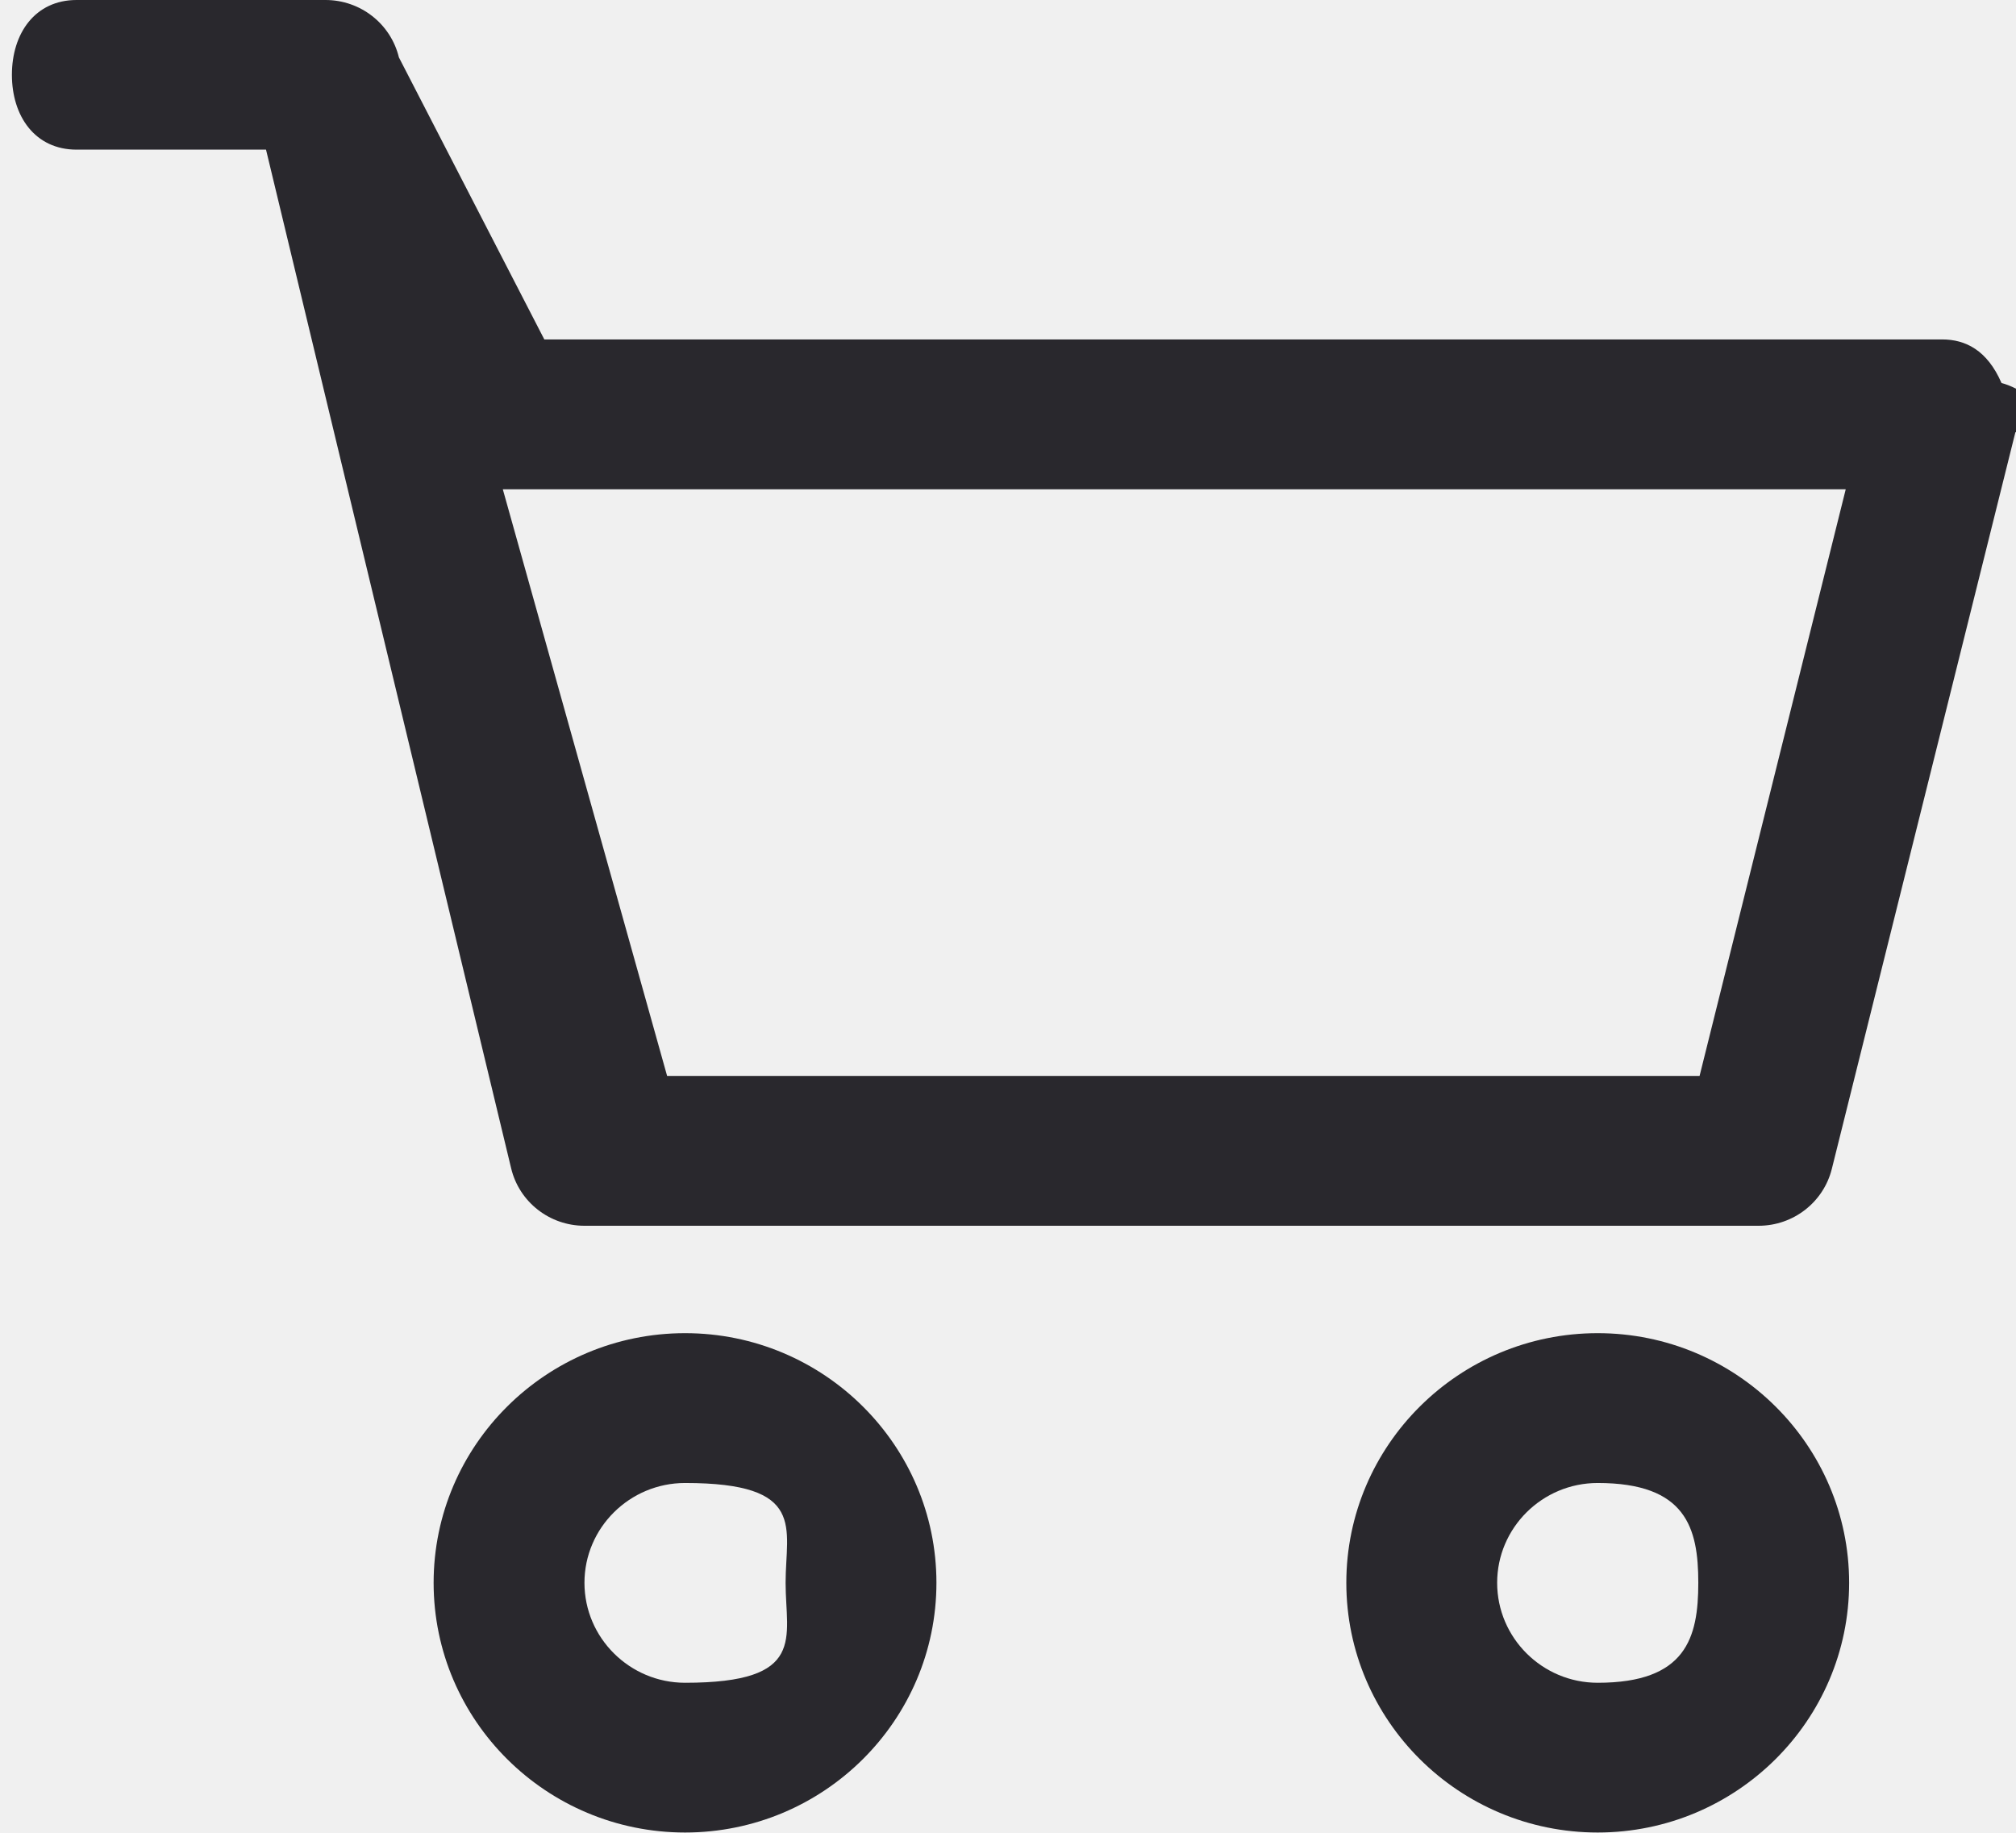
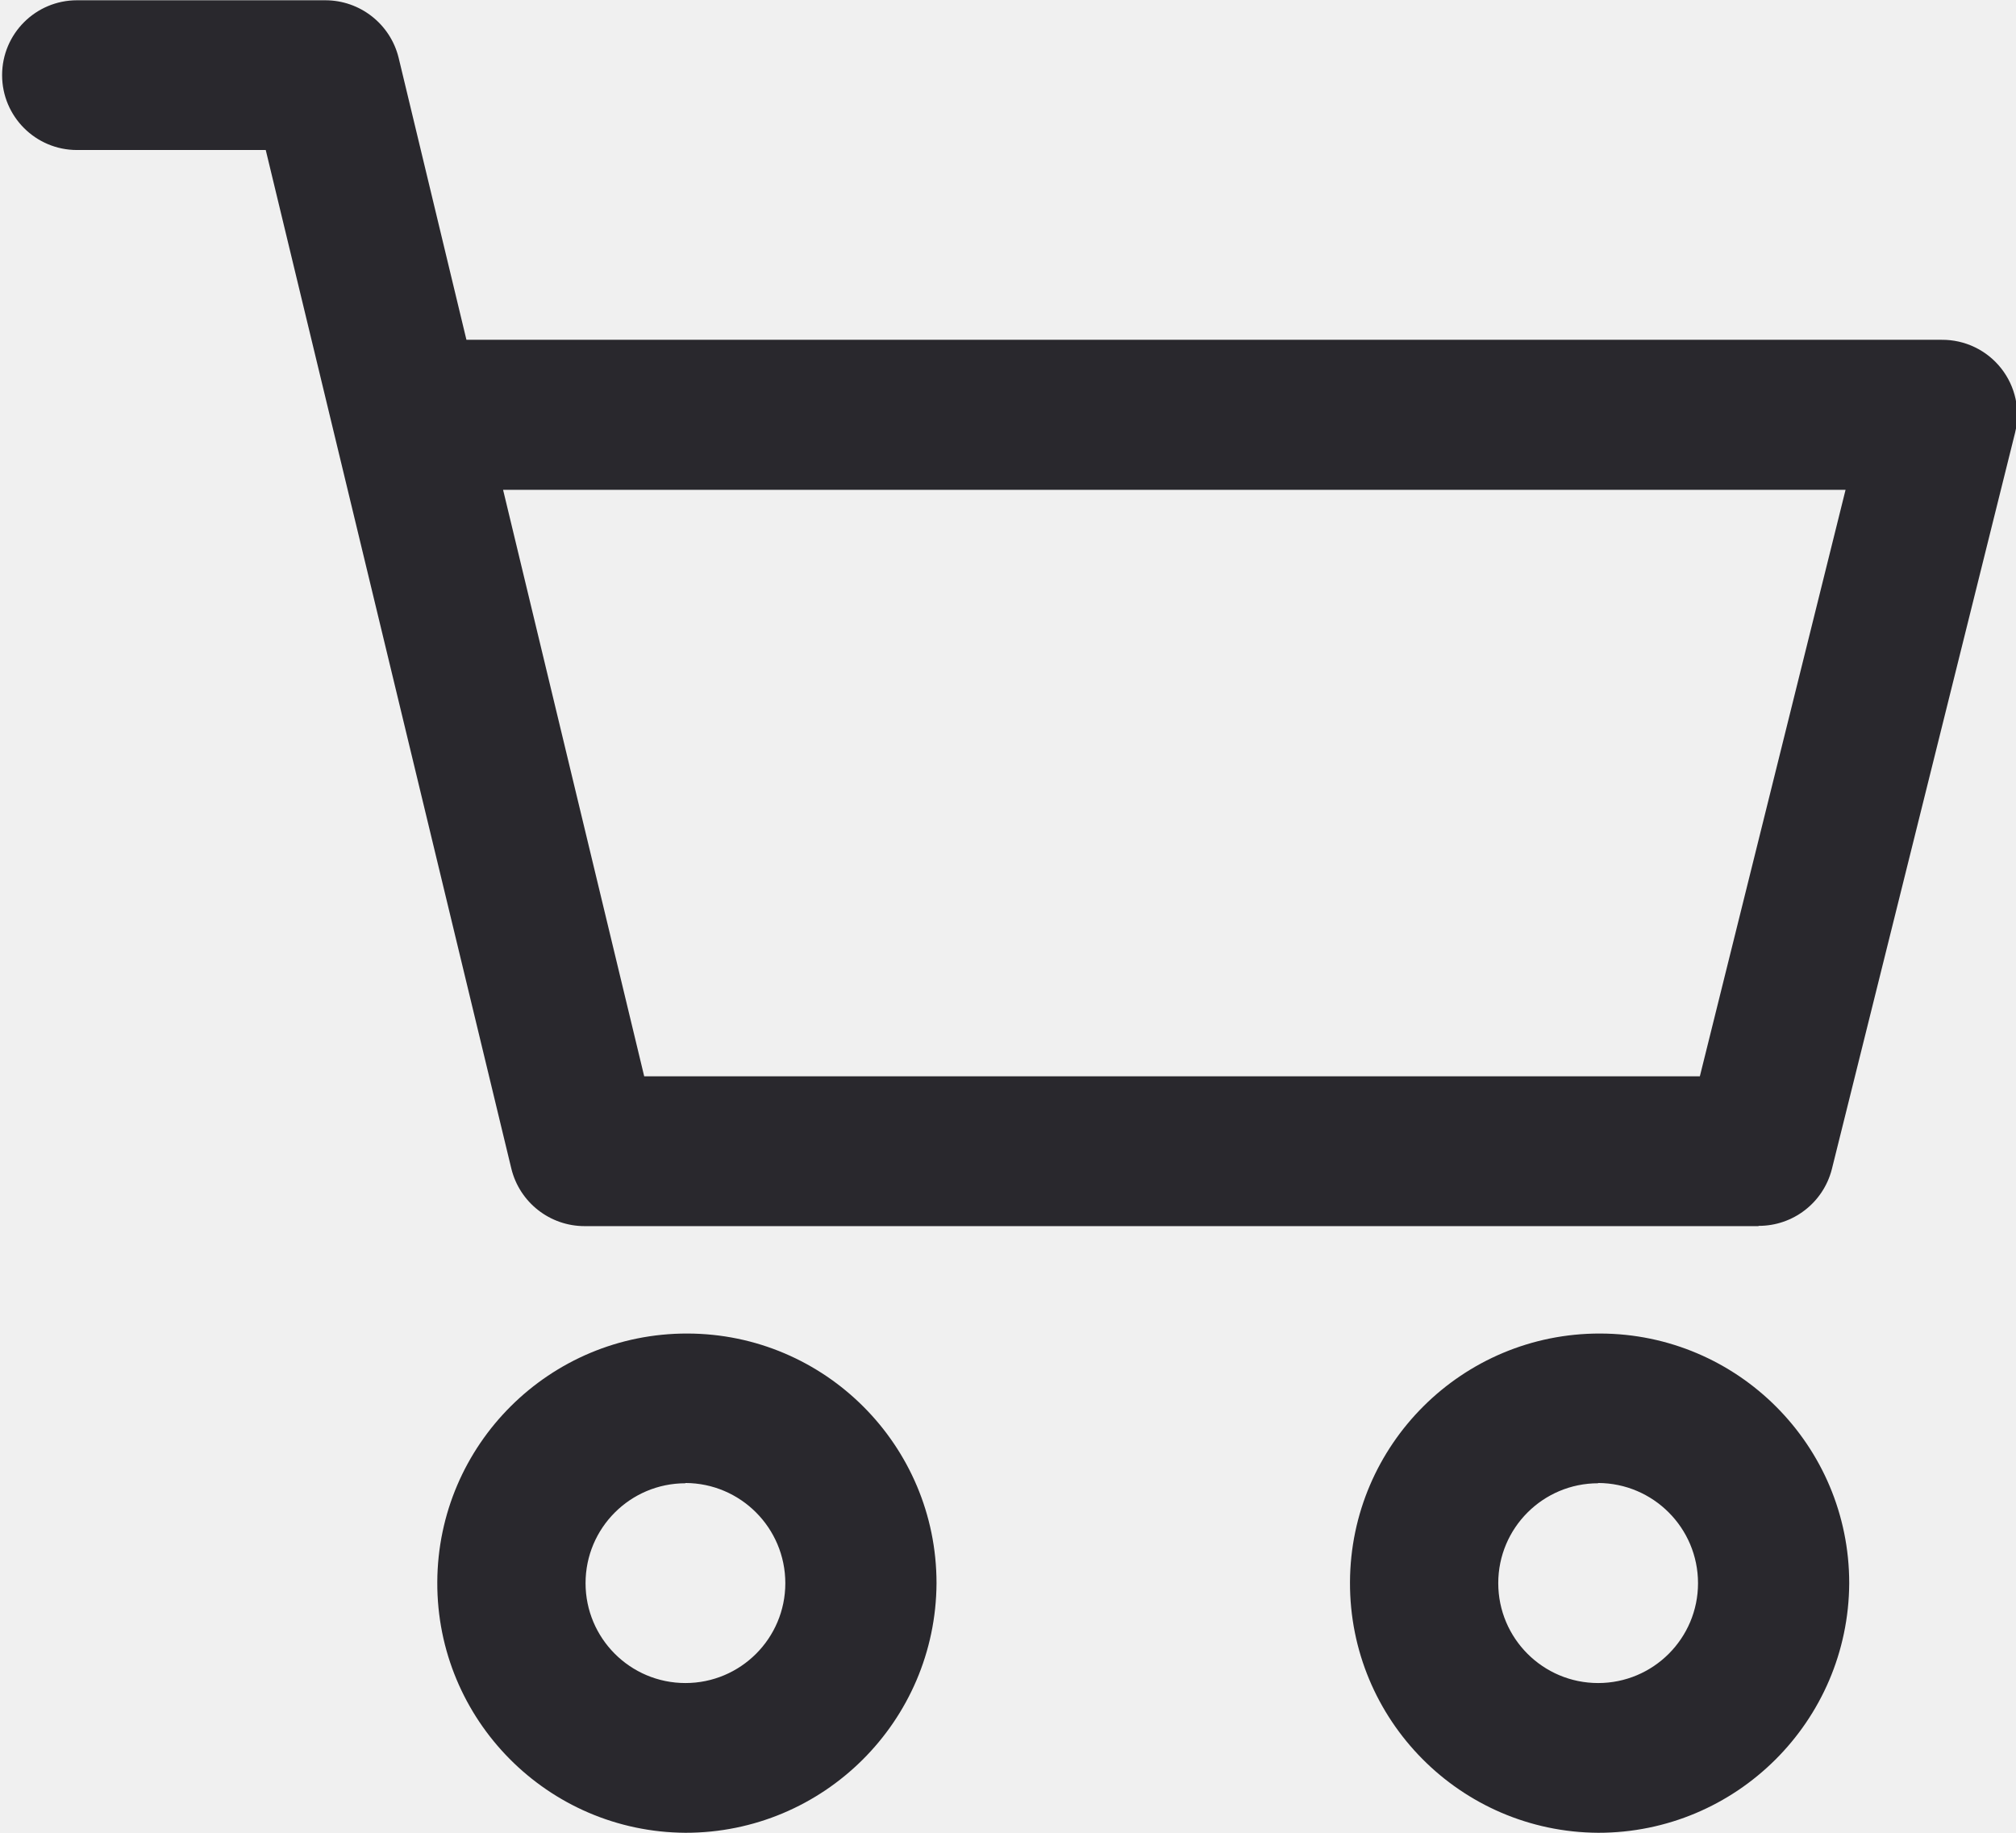
- <svg xmlns="http://www.w3.org/2000/svg" width="22" height="20" viewBox="0 0 22 20" fill="none">
-   <g clip-path="url(#clip0_2_12)">
-     <path fill-rule="evenodd" clip-rule="evenodd" d="M21.993 4.718L19.99 12.756C19.899 13.12 19.569 13.376 19.191 13.376H6.378C5.998 13.376 5.666 13.117 5.578 12.749L2.903 1.633H0.836C0.382 1.633 0.13 1.268 0.13 0.816C0.13 0.365 0.382 0 0.836 0H3.552C3.933 0 4.264 0.259 4.353 0.626L5.94 3.704H21.194C21.447 3.704 21.686 3.82 21.842 4.18C21.998 4.216 22.53 4.474 21.993 4.718ZM5.487 5.339L7.28 11.741H18.547L20.142 5.339H5.487ZM7.476 14.548C8.989 14.548 10.219 15.77 10.219 17.272C10.219 18.775 8.989 19.997 7.476 19.997C5.963 19.997 4.732 18.775 4.732 17.272C4.732 15.77 5.963 14.548 7.476 14.548ZM7.476 18.363C8.81 18.363 8.573 17.873 8.573 17.272C8.573 16.672 8.81 16.183 7.476 16.183C6.871 16.183 6.378 16.672 6.378 17.272C6.378 17.873 6.871 18.363 7.476 18.363ZM17.435 14.548C18.948 14.548 20.179 15.77 20.179 17.272C20.179 18.775 18.948 19.997 17.435 19.997C15.922 19.997 14.692 18.775 14.692 17.272C14.692 15.77 15.922 14.548 17.435 14.548ZM17.435 18.363C18.4 18.363 18.533 17.873 18.533 17.272C18.533 16.672 18.4 16.183 17.435 16.183C16.83 16.183 16.338 16.672 16.338 17.272C16.338 17.873 16.83 18.363 17.435 18.363Z" fill="#29282D" />
-   </g>
+ <svg xmlns="http://www.w3.org/2000/svg" width="22" height="20" viewBox="0 0 22 20">
  <defs>
-     <clipPath id="clip0_2_12">
-       <rect width="22" height="20" fill="white" />
-     </clipPath>
+     <style>
+       .cls-1 {
+         fill: #29282d;
+         fill-rule: evenodd;
+       }
+     </style>
  </defs>
+   <path id="cart_icon" class="cls-1" d="M1527.44,65a2.724,2.724,0,1,1,2.74-2.724A2.738,2.738,0,0,1,1527.44,65Zm0-3.814a1.09,1.09,0,1,0,1.09,1.09A1.094,1.094,0,0,0,1527.44,61.183Zm1.75-2.806h-12.81a0.823,0.823,0,0,1-.8-0.628l-2.68-11.115h-2.06a0.817,0.817,0,1,1,0-1.634h2.71a0.824,0.824,0,0,1,.8.627l0.74,3.078h16.1a0.818,0.818,0,0,1,.8,1.014l-2,8.038A0.822,0.822,0,0,1,1529.19,58.377Zm-12.16-1.635h11.52l1.59-6.4h-14.65ZM1517.48,65a2.724,2.724,0,1,1,2.74-2.724A2.738,2.738,0,0,1,1517.48,65Zm0-3.814a1.09,1.09,0,1,0,1.09,1.09A1.094,1.094,0,0,0,1517.48,61.183Z" transform="translate(-1510 -45)" />
</svg>
